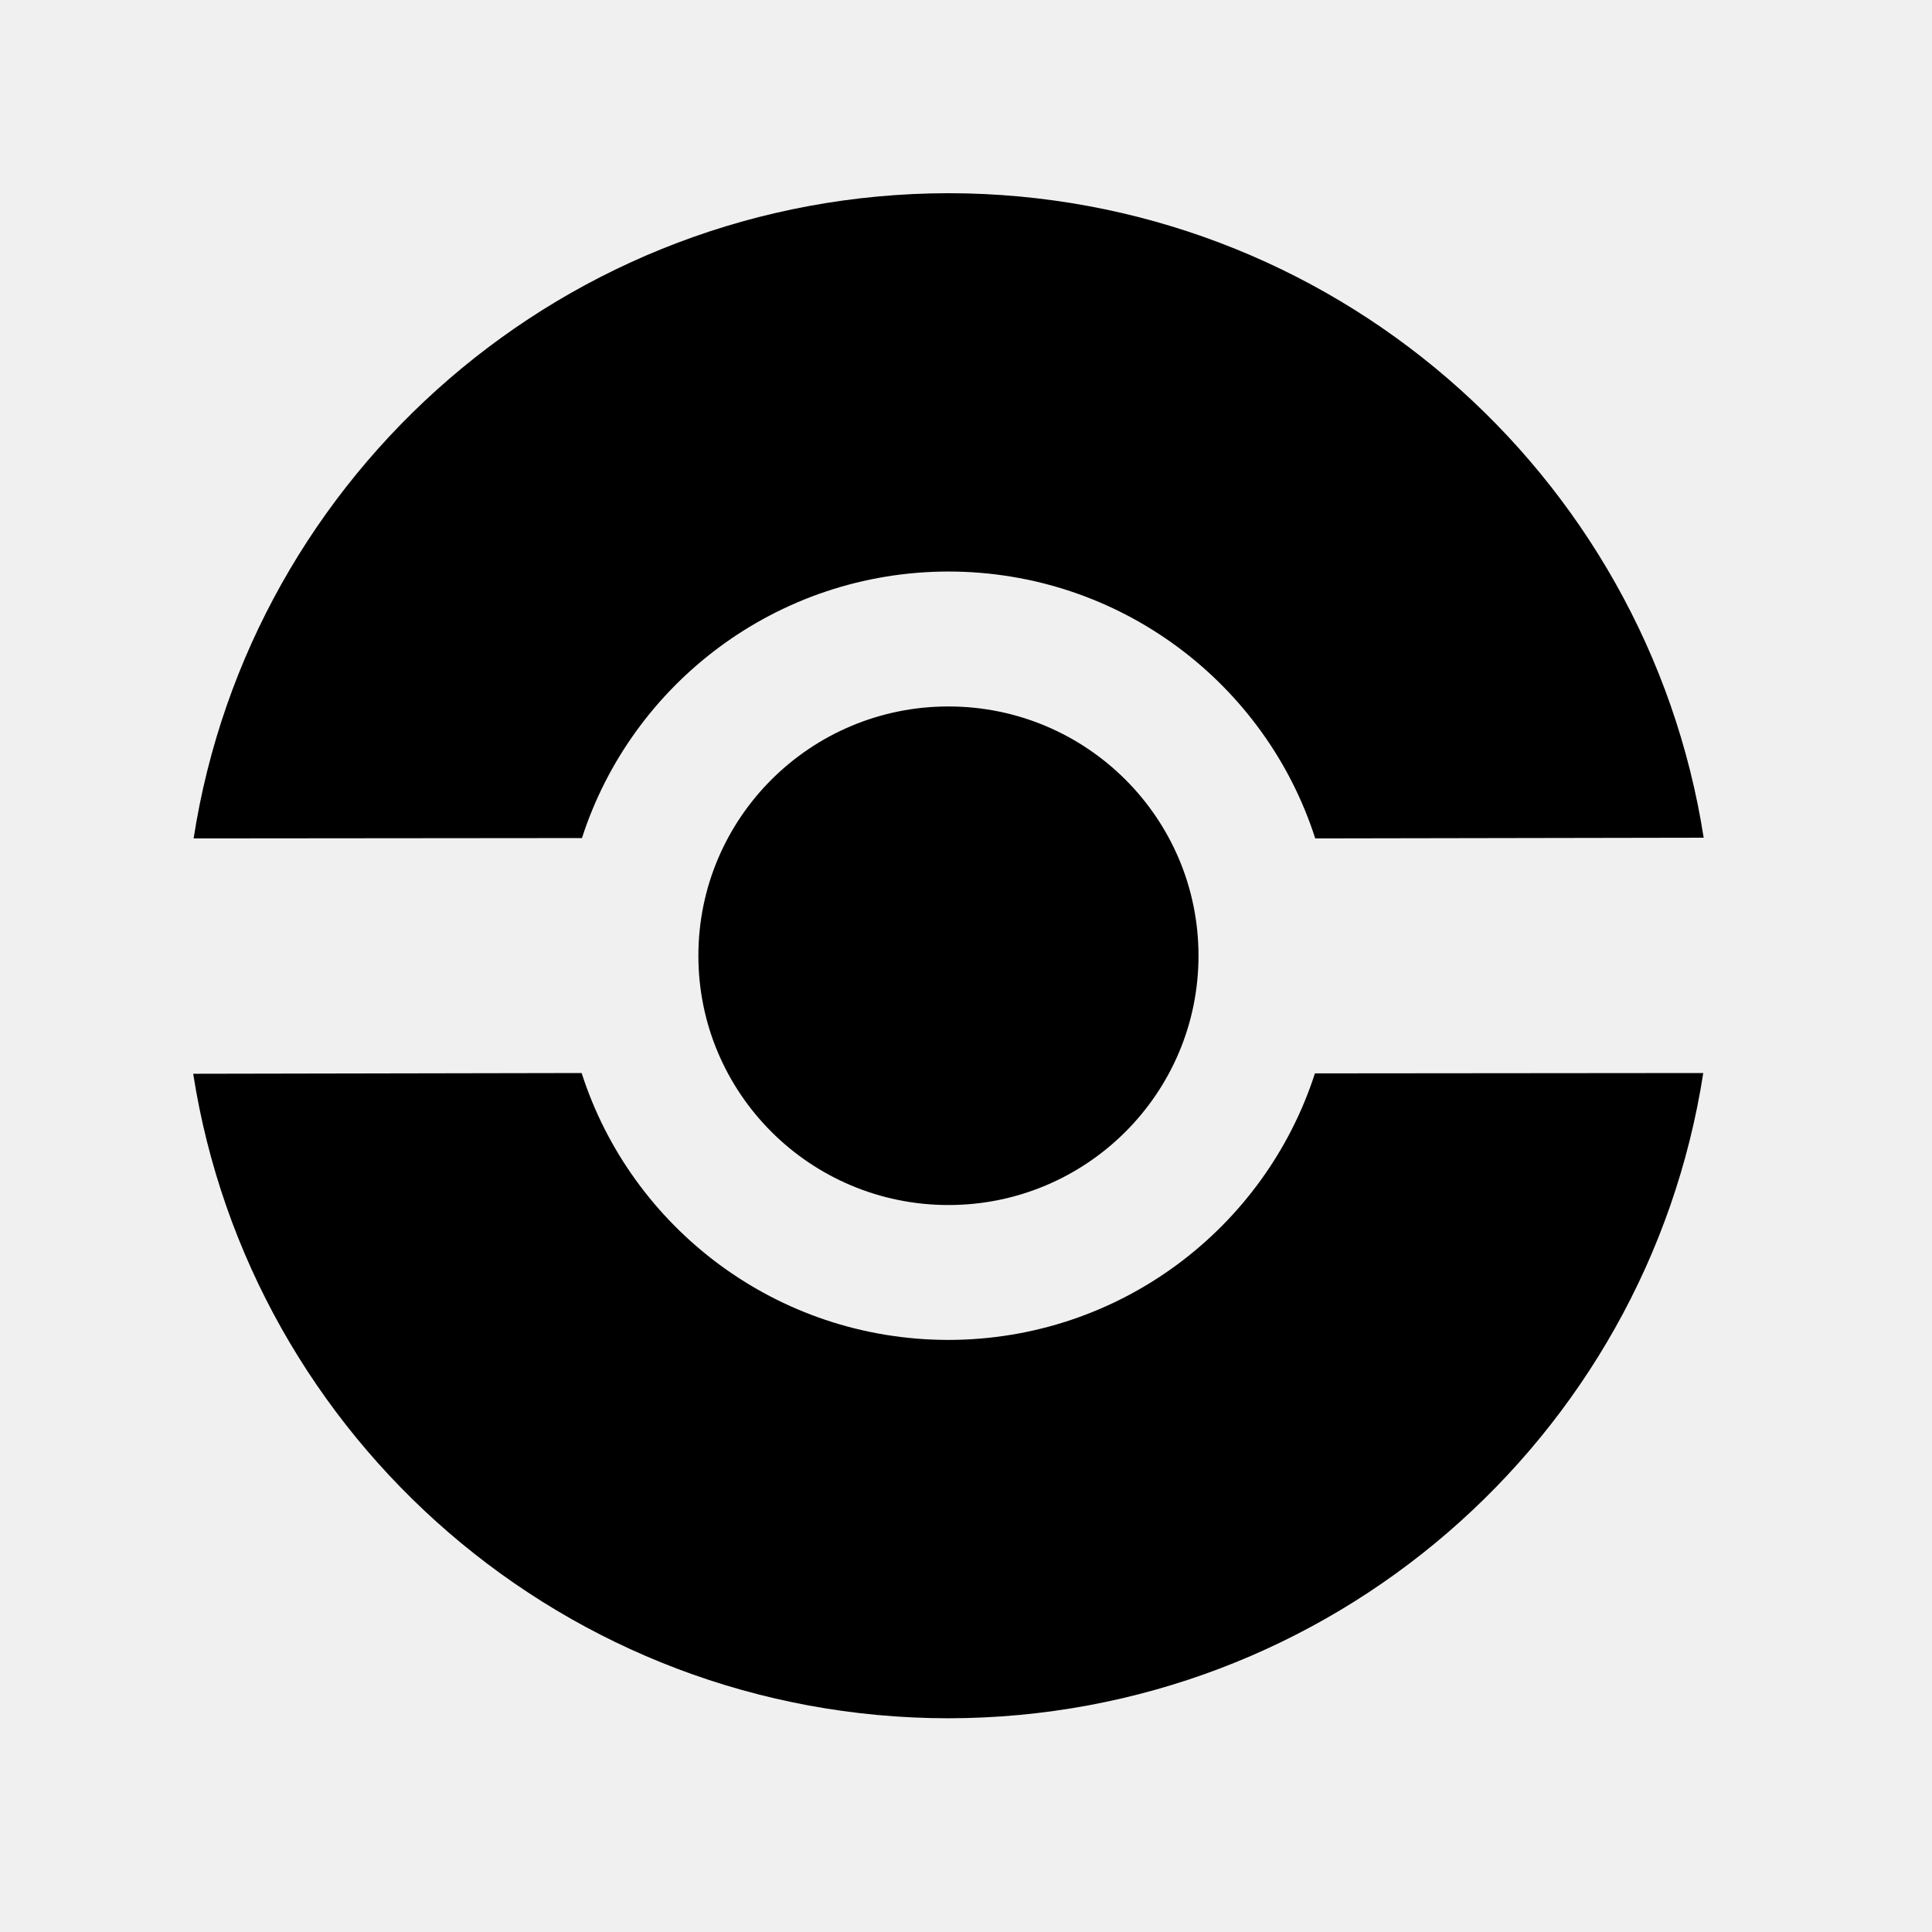
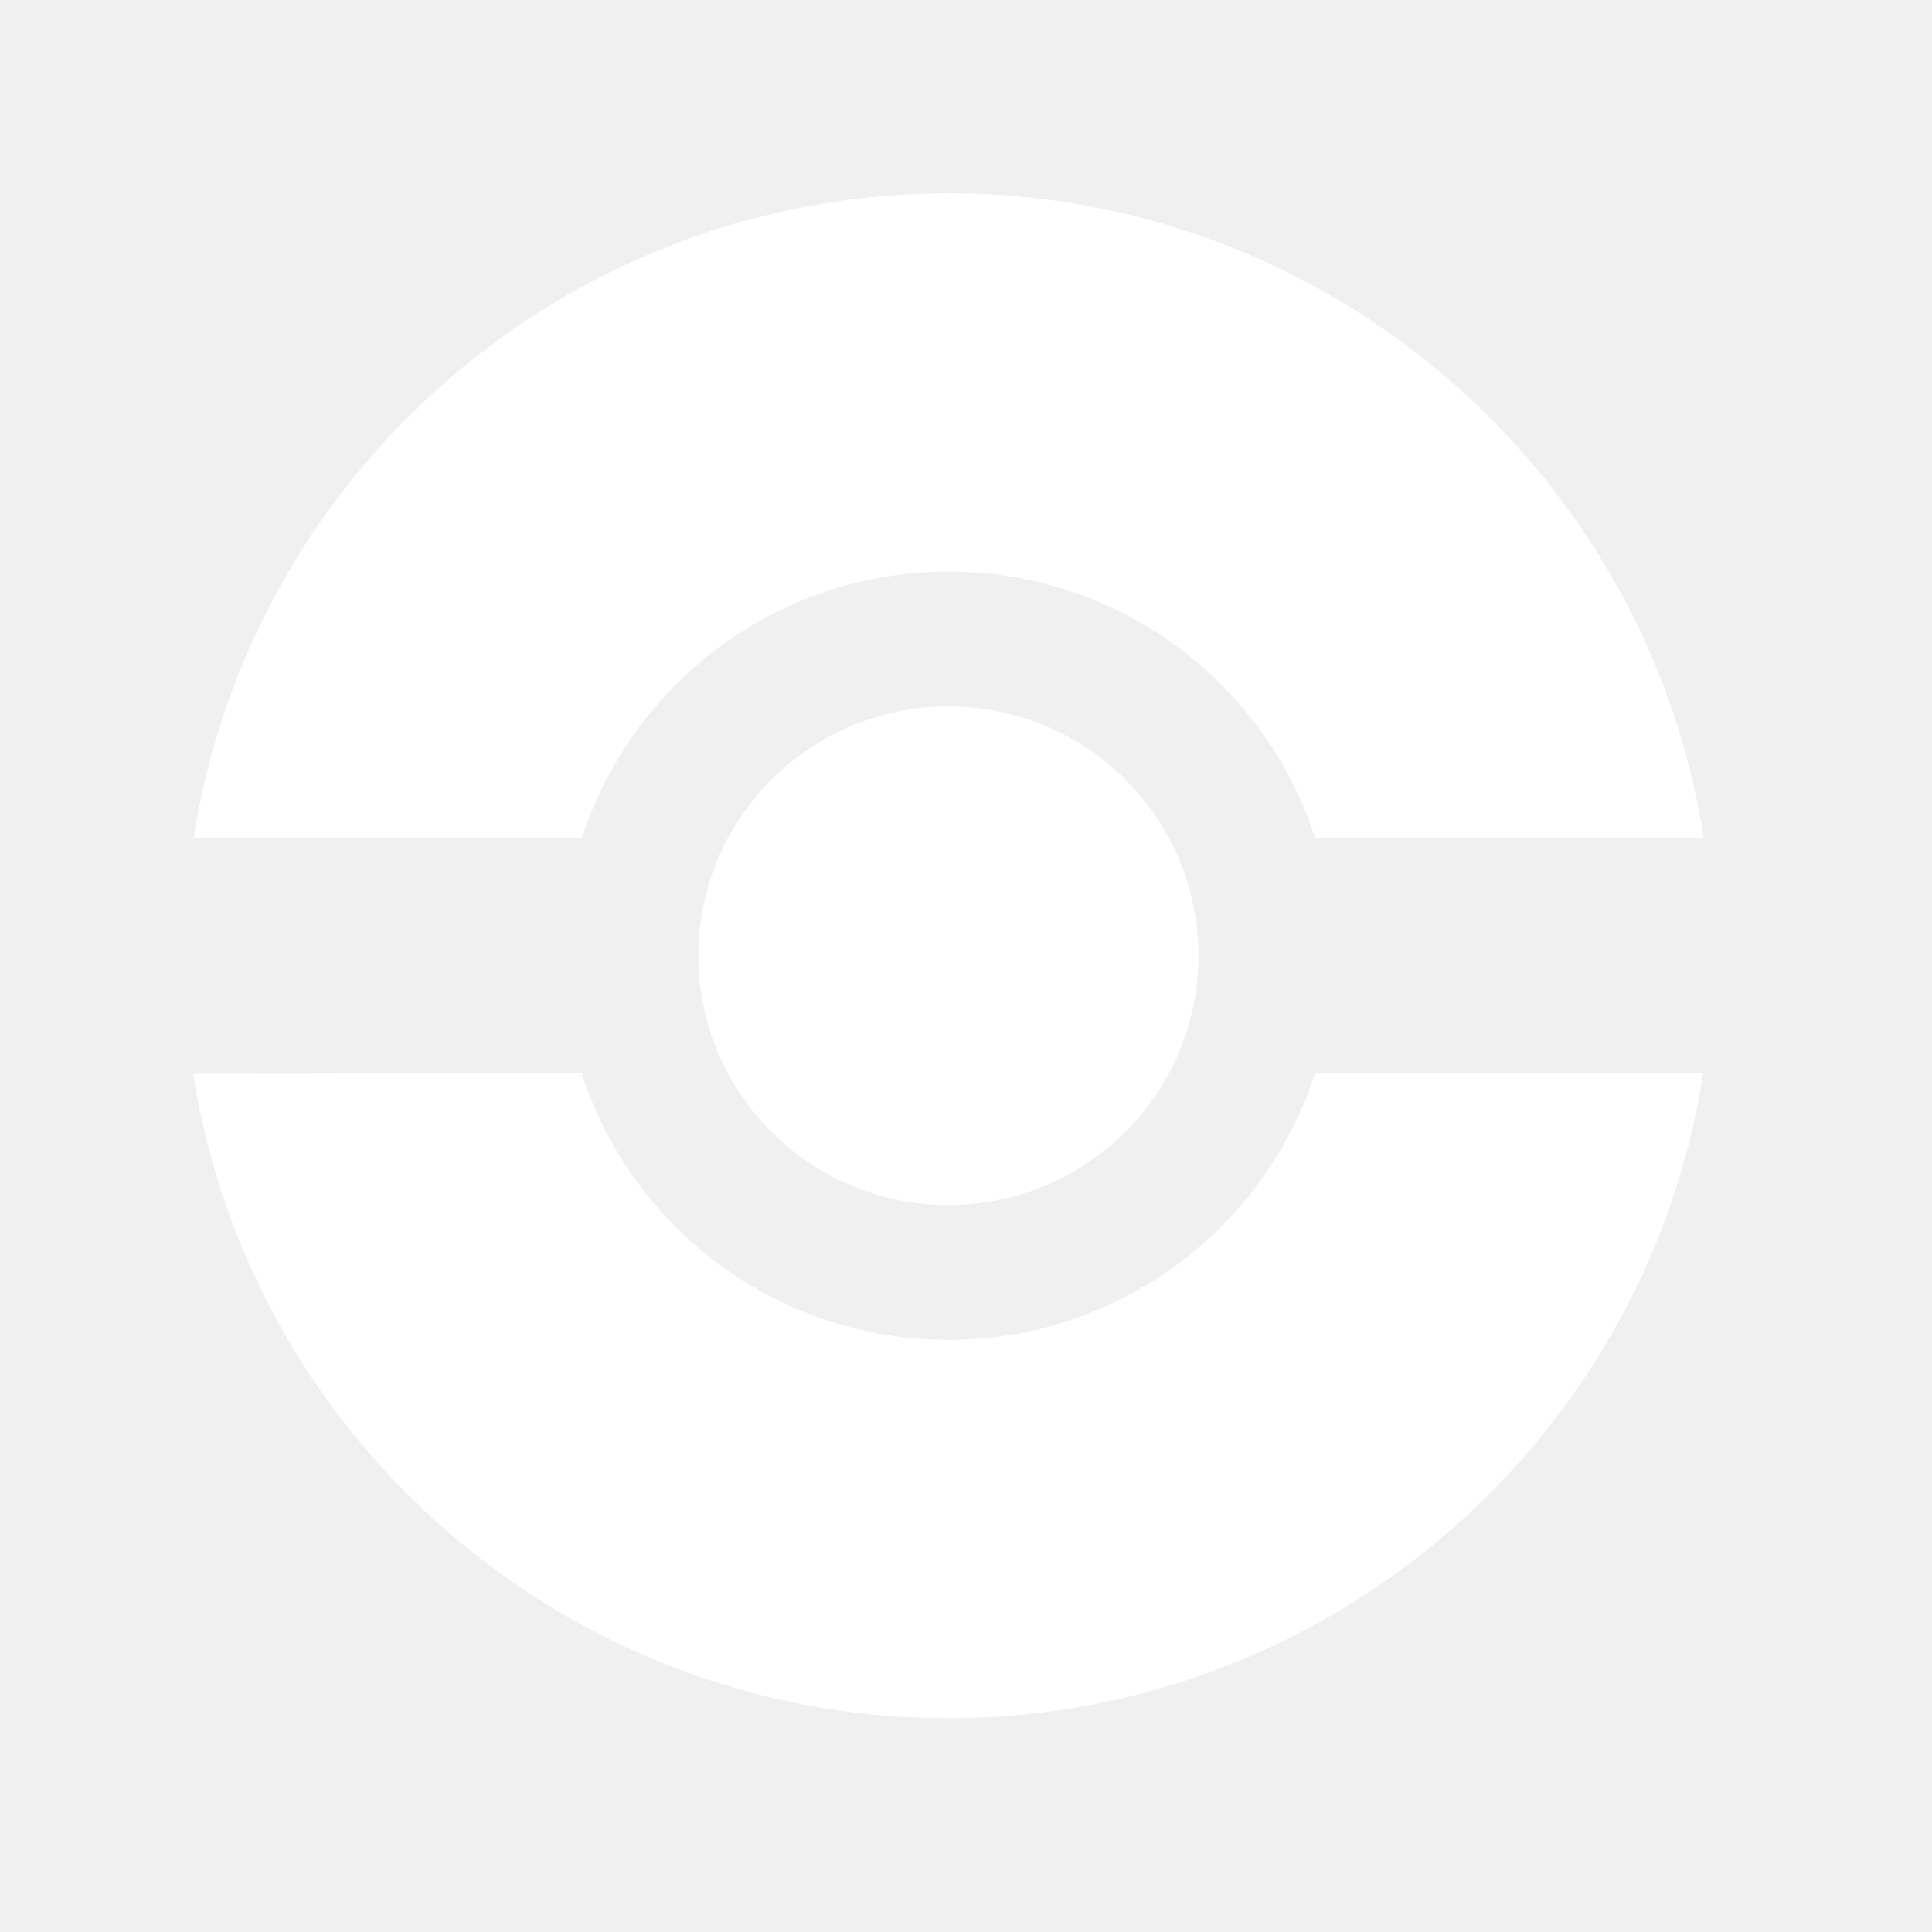
- <svg xmlns="http://www.w3.org/2000/svg" width="50" height="50" viewBox="0 0 50 50" fill="none">
-   <path class="pokeballTop" d="M5.011 21.698C6.472 12.249 14.66 5.012 24.546 5C34.429 5.007 42.619 12.236 44.091 21.68L34.038 21.698C32.754 17.693 28.99 14.794 24.546 14.791C20.108 14.796 16.35 17.691 15.061 21.689L5.011 21.698Z" fill="#000" />
-   <path class="pokeballBottom" d="M24.546 44.469C14.661 44.462 6.472 37.233 5 27.789L15.053 27.77C16.337 31.776 20.101 34.675 24.546 34.677C28.983 34.672 32.741 31.777 34.03 27.779L44.08 27.77C42.619 37.22 34.431 44.456 24.546 44.469Z" fill="#000" />
-   <path class="pokeballCenter" d="M24.546 31.186C20.971 31.186 18.074 28.297 18.074 24.734C18.074 21.171 20.971 18.283 24.546 18.283C28.119 18.283 31.017 21.171 31.017 24.734C31.017 28.297 28.119 31.186 24.546 31.186Z" fill="#000" />
+ <svg xmlns="http://www.w3.org/2000/svg" width="50" height="50">
+   <path class="pokeballTop" d="M5.011 21.698C6.472 12.249 14.66 5.012 24.546 5C34.429 5.007 42.619 12.236 44.091 21.68L34.038 21.698C32.754 17.693 28.99 14.794 24.546 14.791C20.108 14.796 16.35 17.691 15.061 21.689L5.011 21.698Z" fill="#fff" />
+   <path class="pokeballBottom" d="M24.546 44.469C14.661 44.462 6.472 37.233 5 27.789L15.053 27.77C16.337 31.776 20.101 34.675 24.546 34.677C28.983 34.672 32.741 31.777 34.03 27.779L44.08 27.77C42.619 37.22 34.431 44.456 24.546 44.469Z" fill="#fff" />
+   <path class="pokeballCenter" d="M24.546 31.186C20.971 31.186 18.074 28.297 18.074 24.734C18.074 21.171 20.971 18.283 24.546 18.283C28.119 18.283 31.017 21.171 31.017 24.734C31.017 28.297 28.119 31.186 24.546 31.186Z" fill="#fff" />
</svg>
